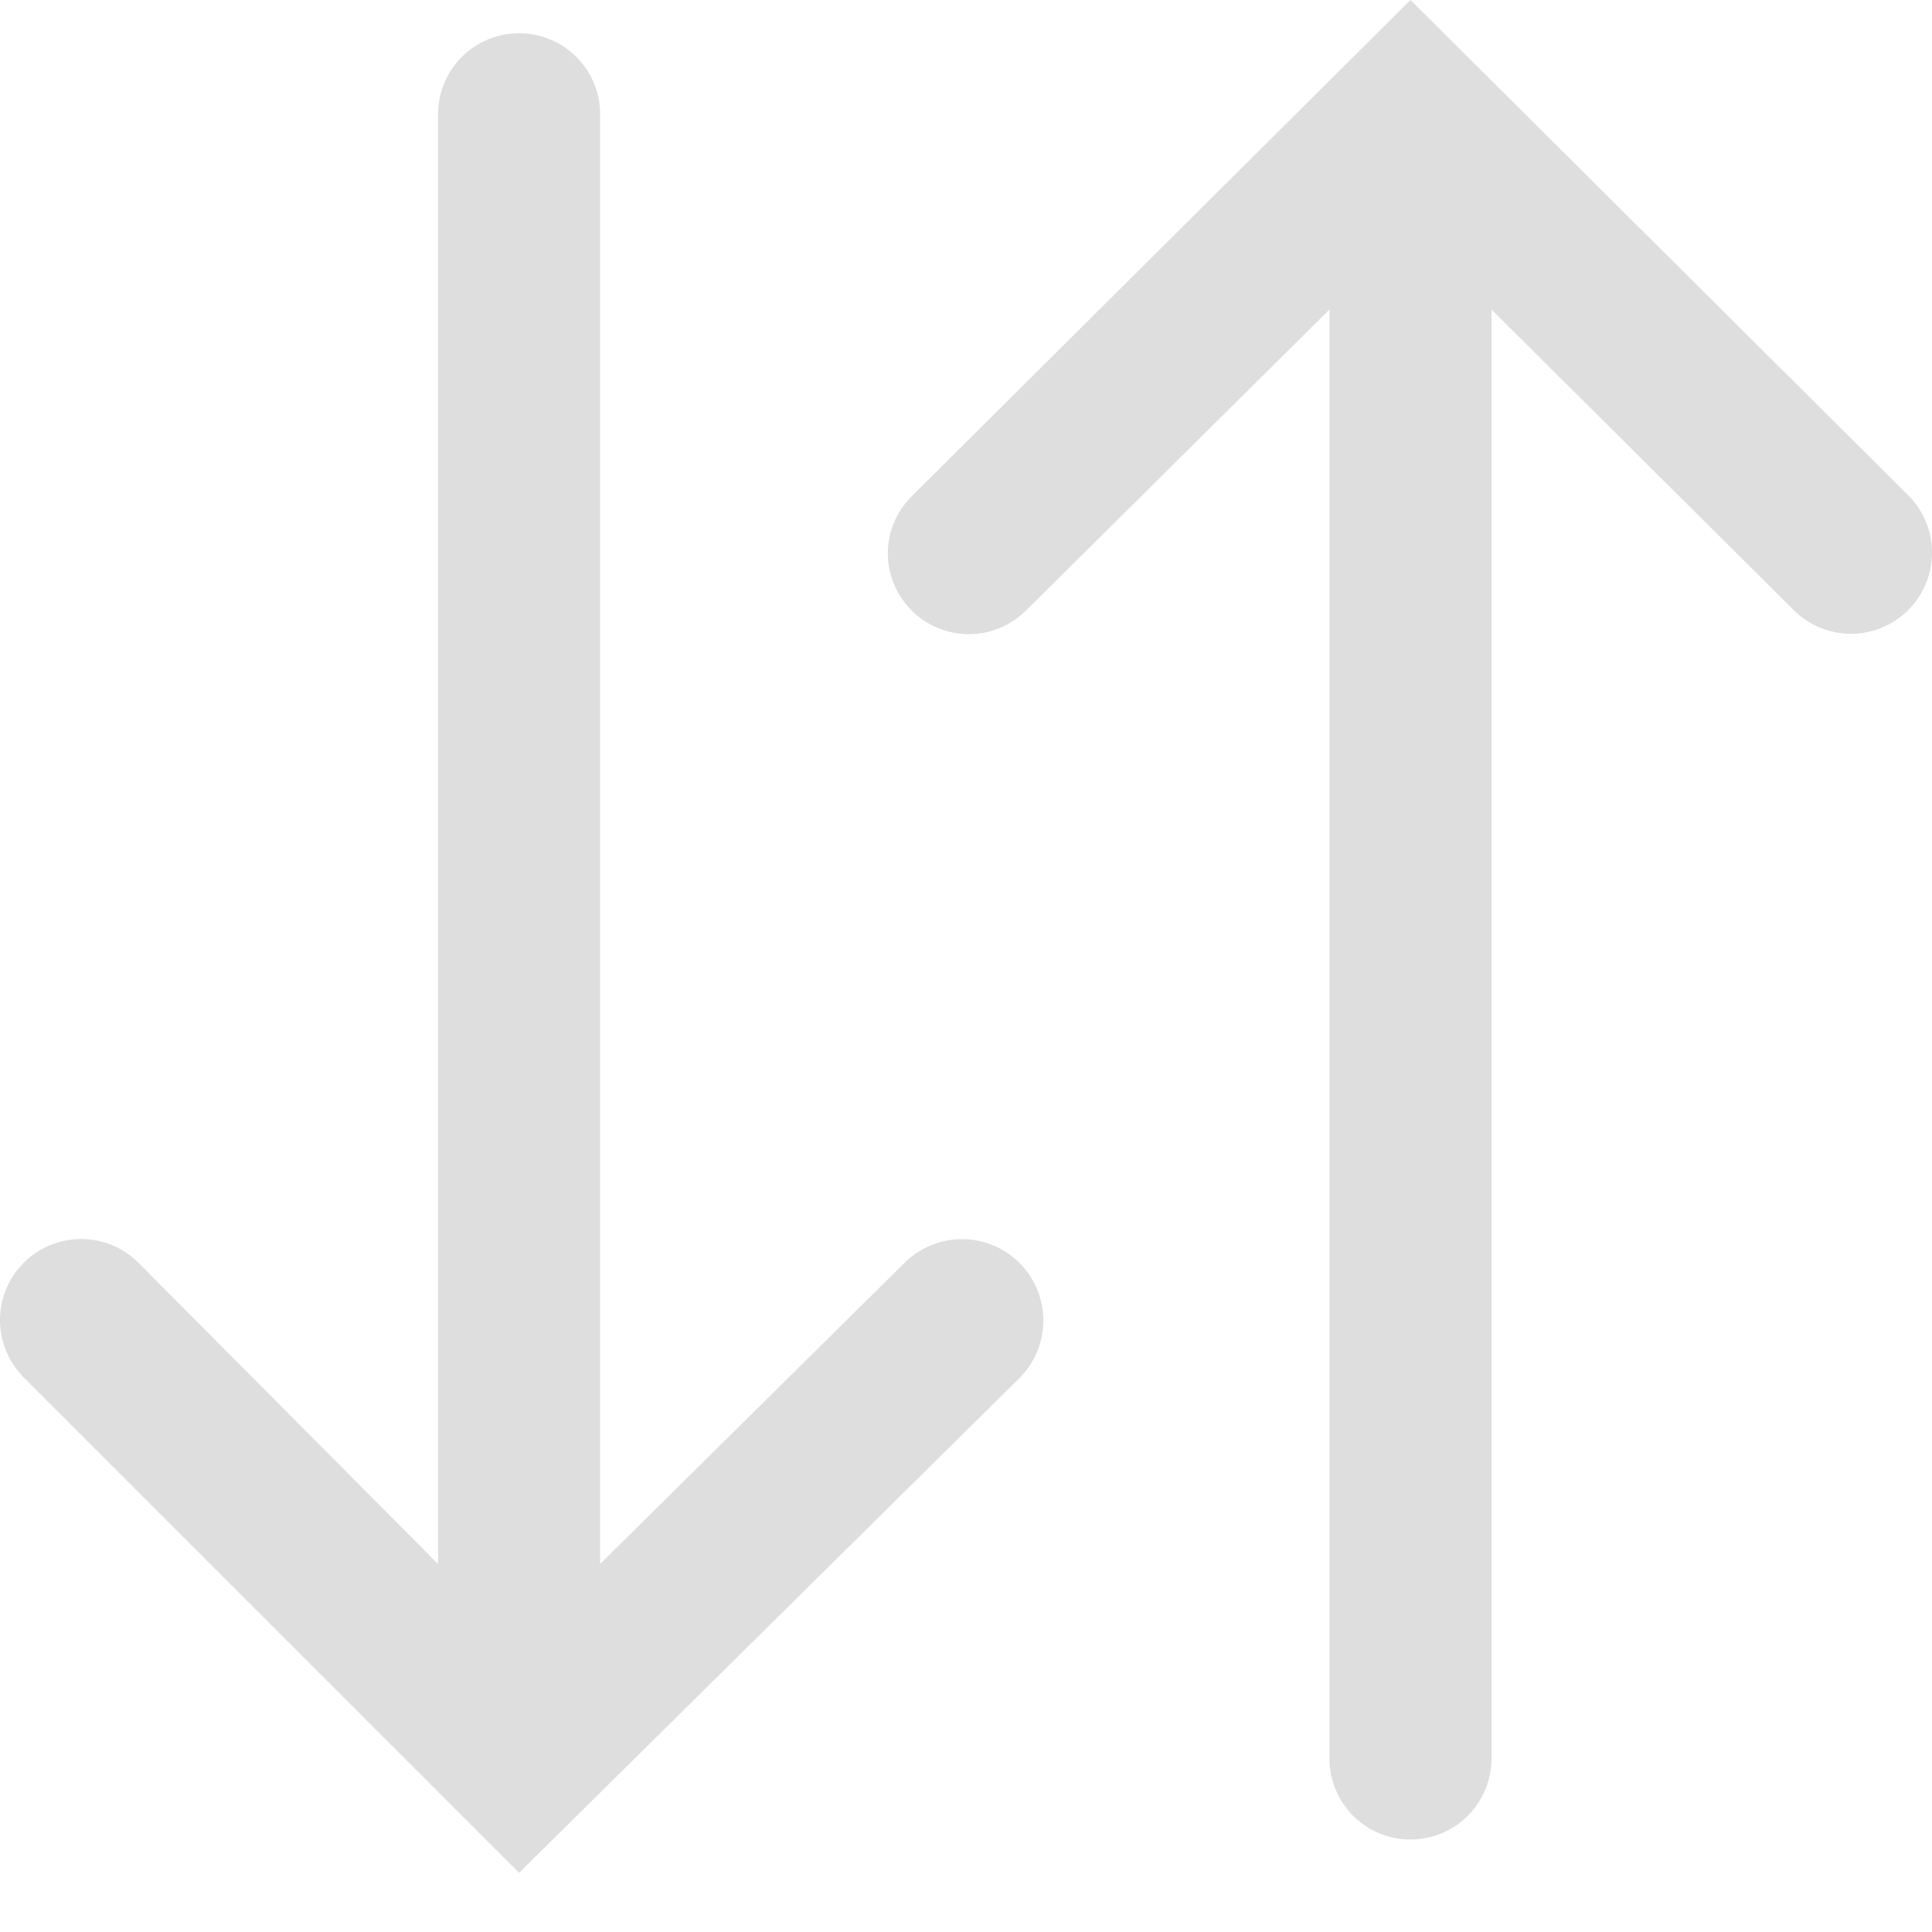
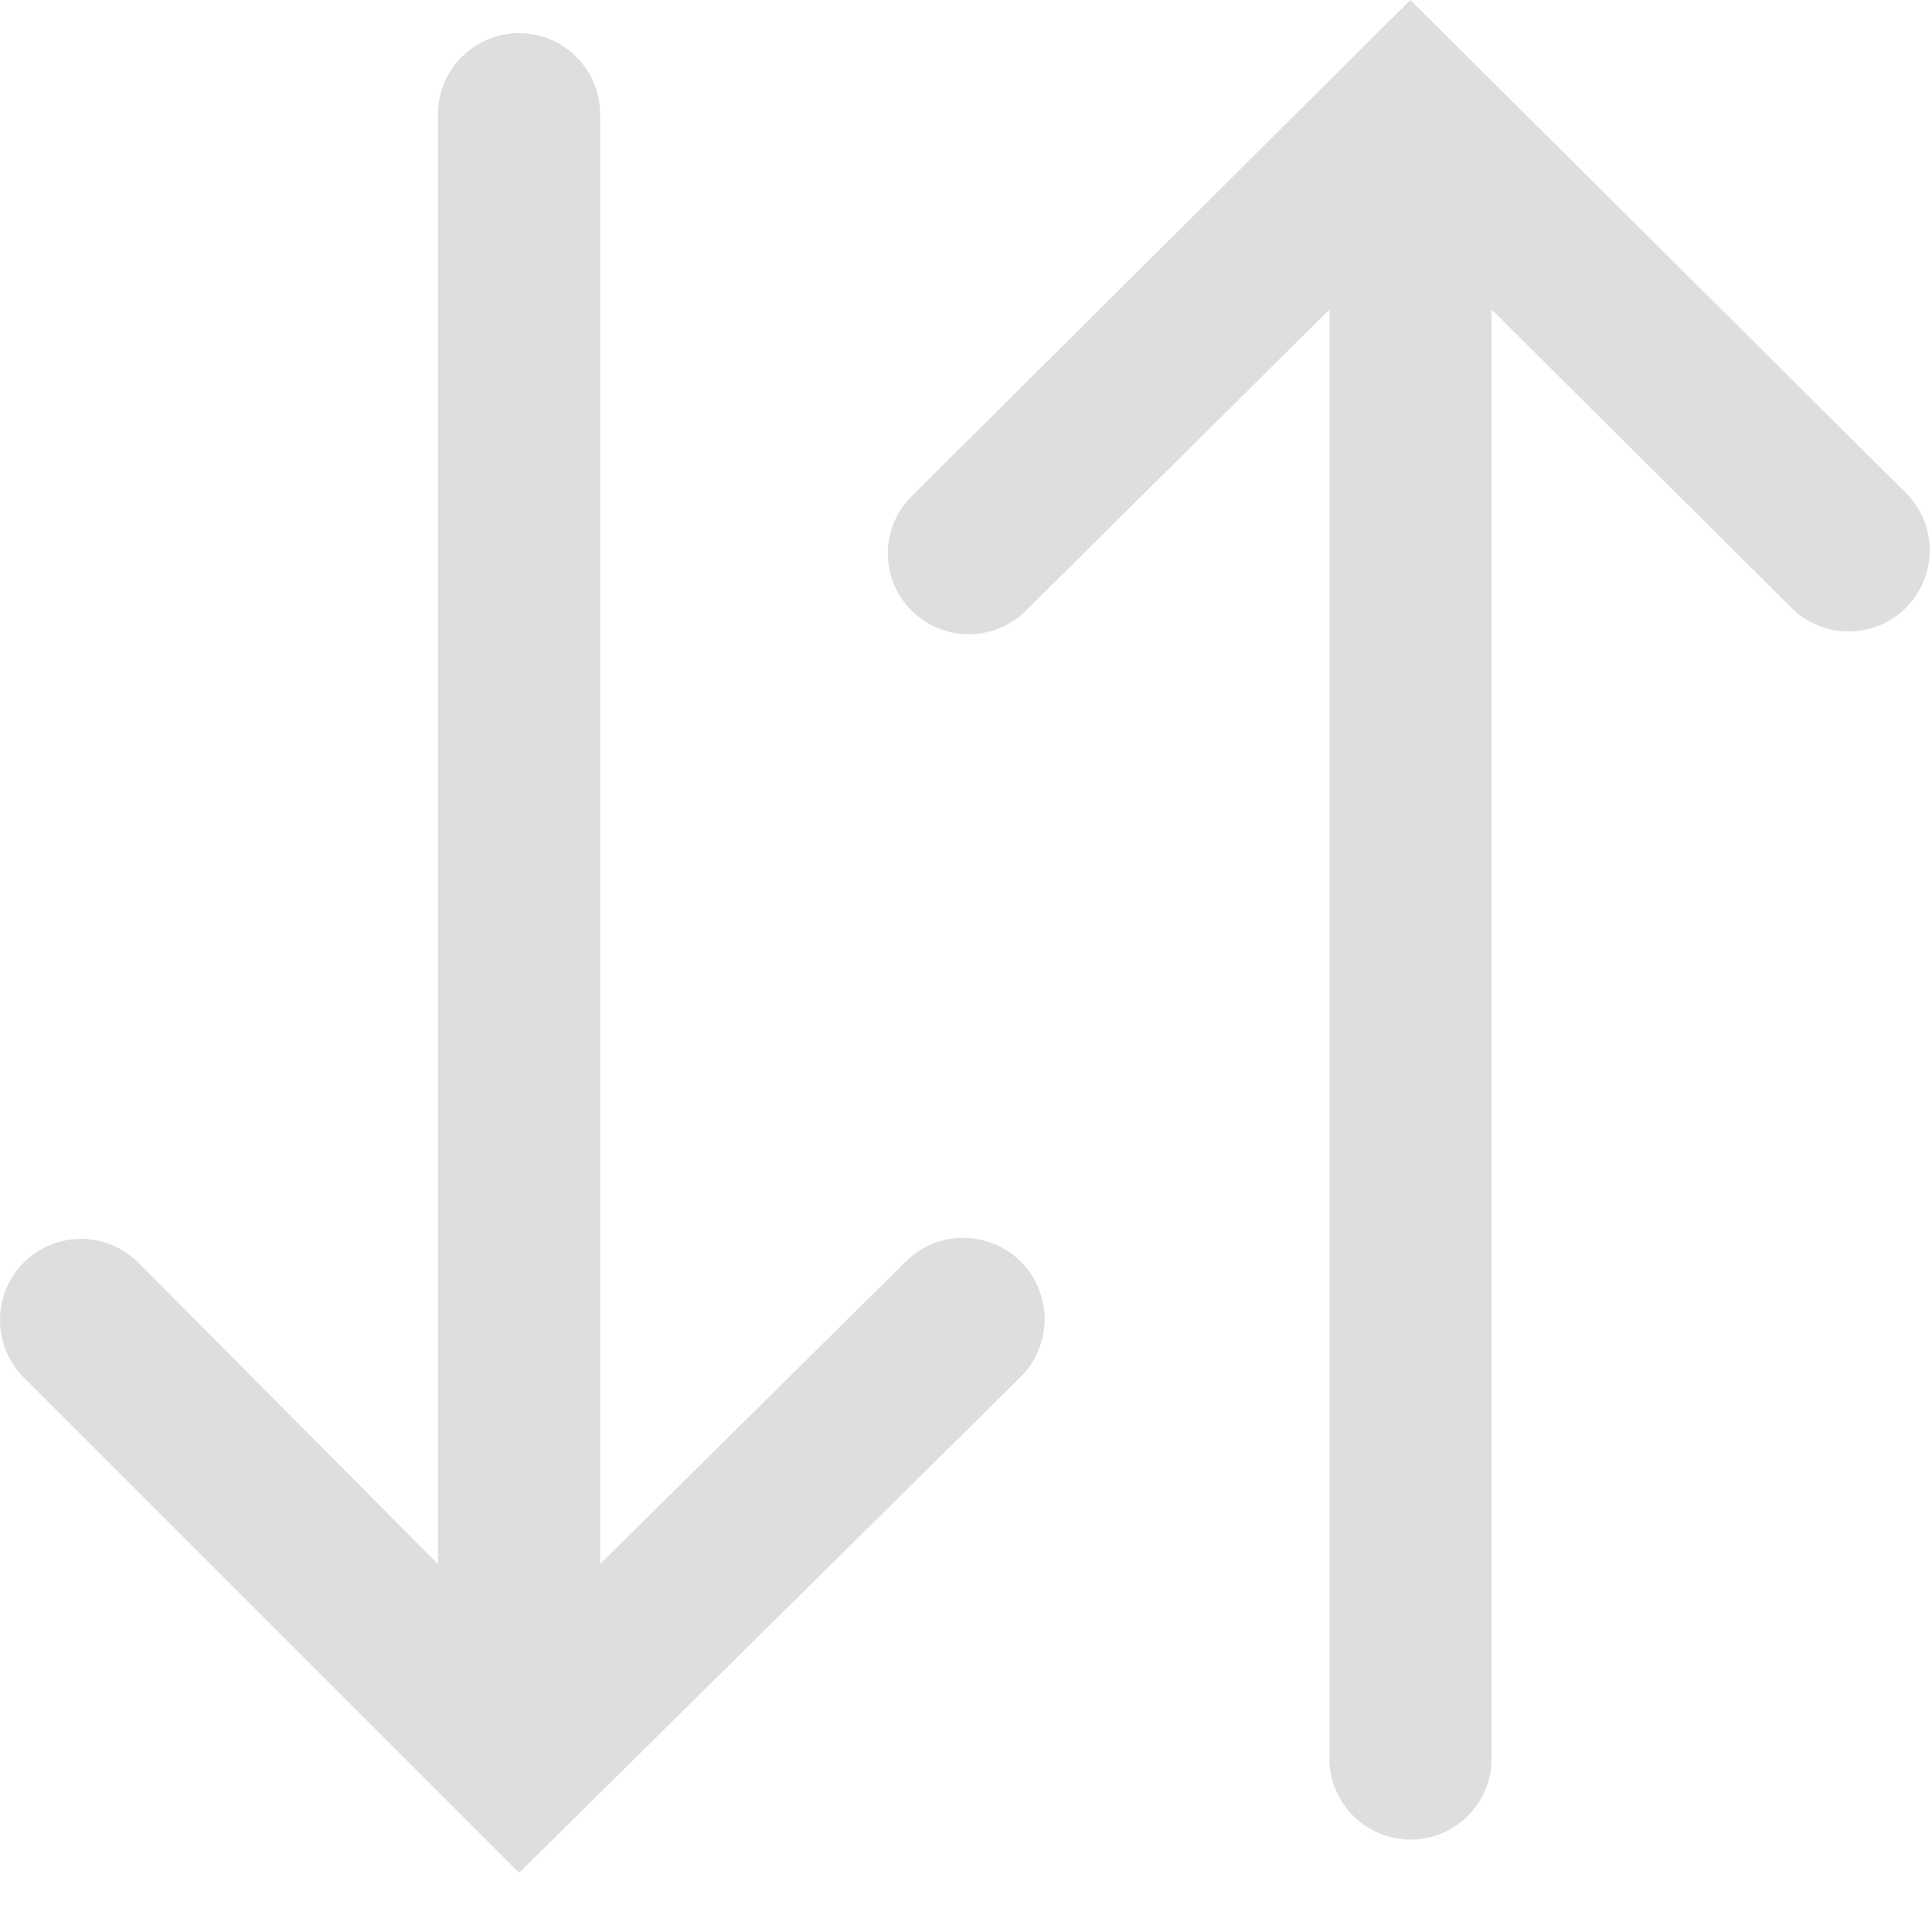
- <svg xmlns="http://www.w3.org/2000/svg" width="23" height="23" viewBox="0 0 23 23" fill="none">
-   <path d="M12.132 16.41C12.315 16.23 12.419 15.984 12.421 15.727C12.422 15.47 12.322 15.223 12.142 15.04C11.961 14.857 11.716 14.753 11.459 14.752C11.202 14.75 10.955 14.85 10.772 15.03L7.144 18.619L7.144 1.36C7.144 1.104 7.043 0.859 6.862 0.678C6.681 0.497 6.435 0.396 6.18 0.396C5.924 0.396 5.678 0.497 5.497 0.678C5.317 0.859 5.215 1.104 5.215 1.36L5.215 18.619L1.645 15.03C1.555 14.941 1.449 14.87 1.332 14.822C1.214 14.774 1.089 14.75 0.962 14.75C0.835 14.751 0.71 14.776 0.593 14.825C0.476 14.874 0.37 14.945 0.28 15.035C0.191 15.125 0.12 15.232 0.072 15.349C0.024 15.466 -0 15.592 1.07743e-05 15.719C0 15.845 0.026 15.971 0.075 16.088C0.124 16.205 0.195 16.311 0.285 16.4L6.18 22.295L12.132 16.41Z" fill="#DEDEDE" />
-   <path d="M10.569 6.579C10.568 6.771 10.624 6.959 10.73 7.118C10.836 7.278 10.987 7.403 11.164 7.476C11.341 7.549 11.536 7.569 11.723 7.531C11.911 7.493 12.084 7.4 12.219 7.264L15.827 3.685L15.827 20.934C15.827 21.19 15.928 21.436 16.109 21.617C16.29 21.798 16.536 21.899 16.791 21.899C17.047 21.899 17.293 21.798 17.474 21.617C17.654 21.436 17.756 21.19 17.756 20.934L17.756 3.685L21.355 7.264C21.445 7.354 21.551 7.424 21.669 7.473C21.786 7.521 21.911 7.545 22.038 7.545C22.165 7.544 22.29 7.519 22.407 7.47C22.524 7.421 22.63 7.35 22.72 7.26C22.809 7.17 22.88 7.063 22.928 6.946C22.976 6.828 23 6.703 23 6.576C22.999 6.32 22.896 6.075 22.715 5.894L16.791 -2.71384e-07L10.868 5.894C10.775 5.983 10.701 6.089 10.649 6.207C10.598 6.324 10.571 6.451 10.569 6.579Z" fill="#DEDEDE" />
+ <svg xmlns="http://www.w3.org/2000/svg" width="23" height="23" fill="none">
+   <path d="M12.132 16.41a.969.969 0 10-1.36-1.38l-3.628 3.59V1.36a.965.965 0 00-1.93 0v17.26l-3.569-3.59A.964.964 0 000 15.72a.966.966 0 00.285.681l5.895 5.895 5.952-5.885zm-1.563-9.83a.964.964 0 001.65.684l3.608-3.579v17.25a.965.965 0 001.93 0V3.684l3.598 3.58a.966.966 0 001.36-1.37L16.79 0l-5.923 5.894a.964.964 0 00-.299.685z" fill="#DEDEDE" />
</svg>
